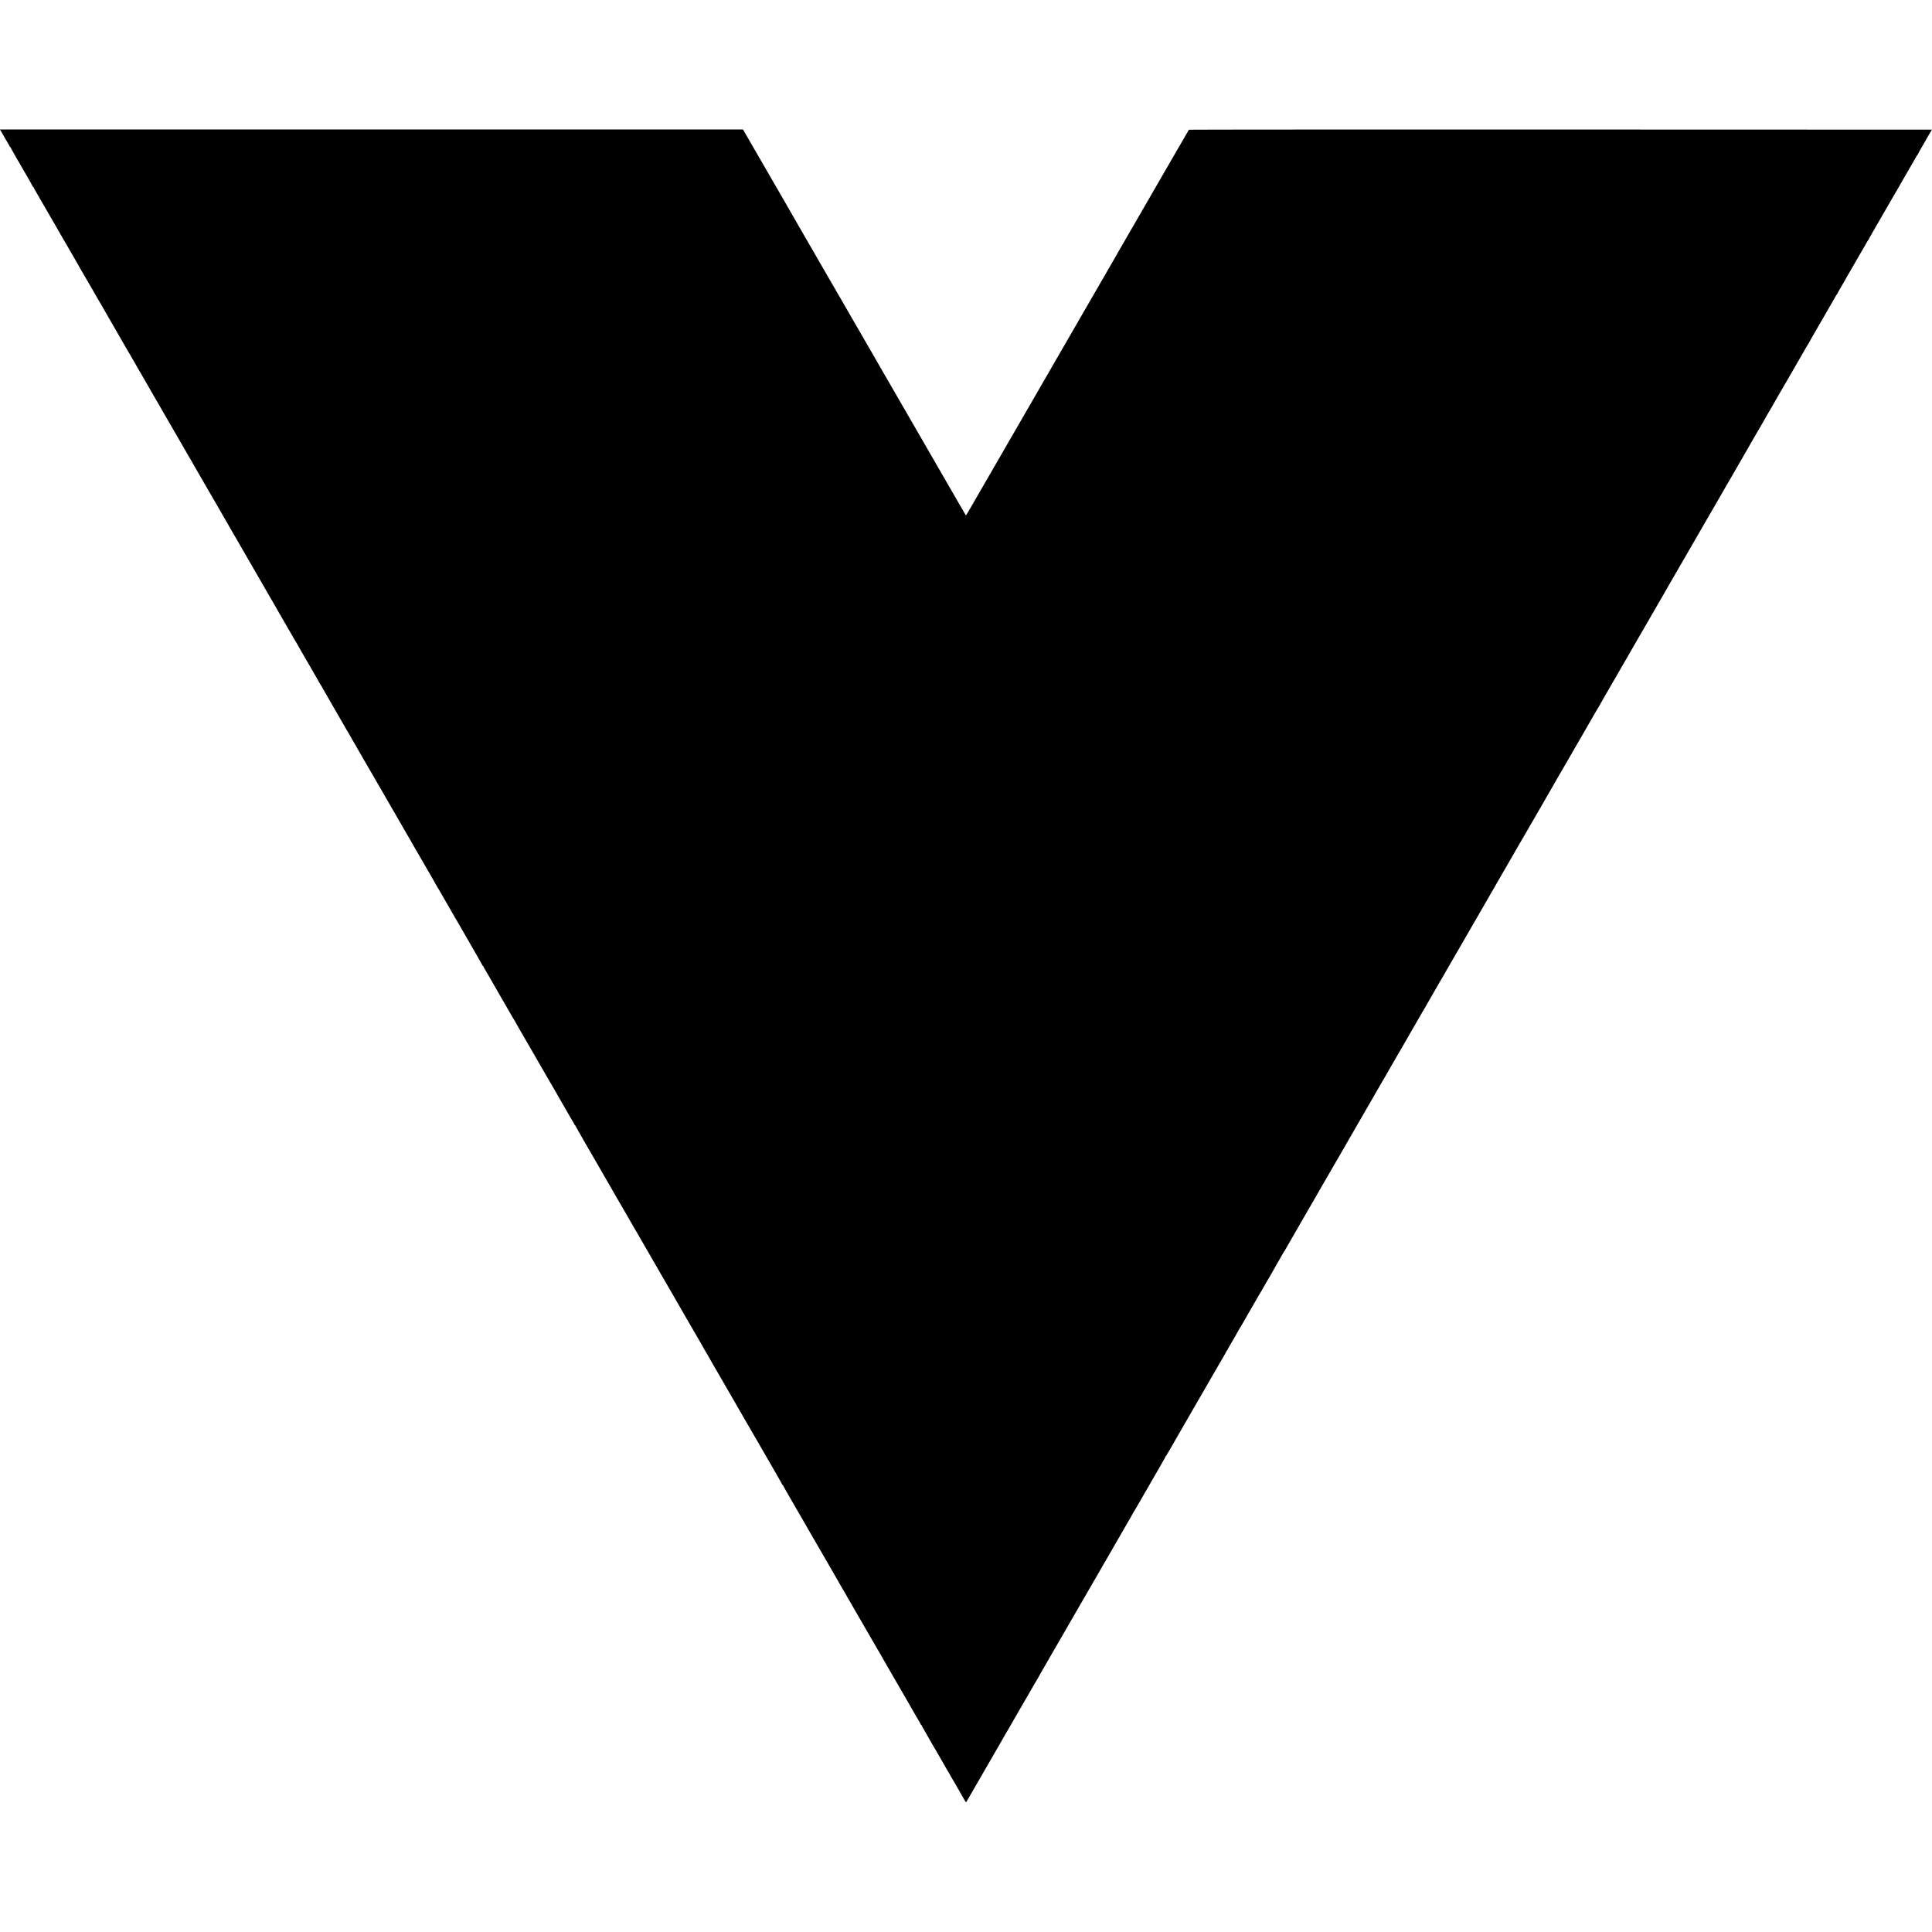
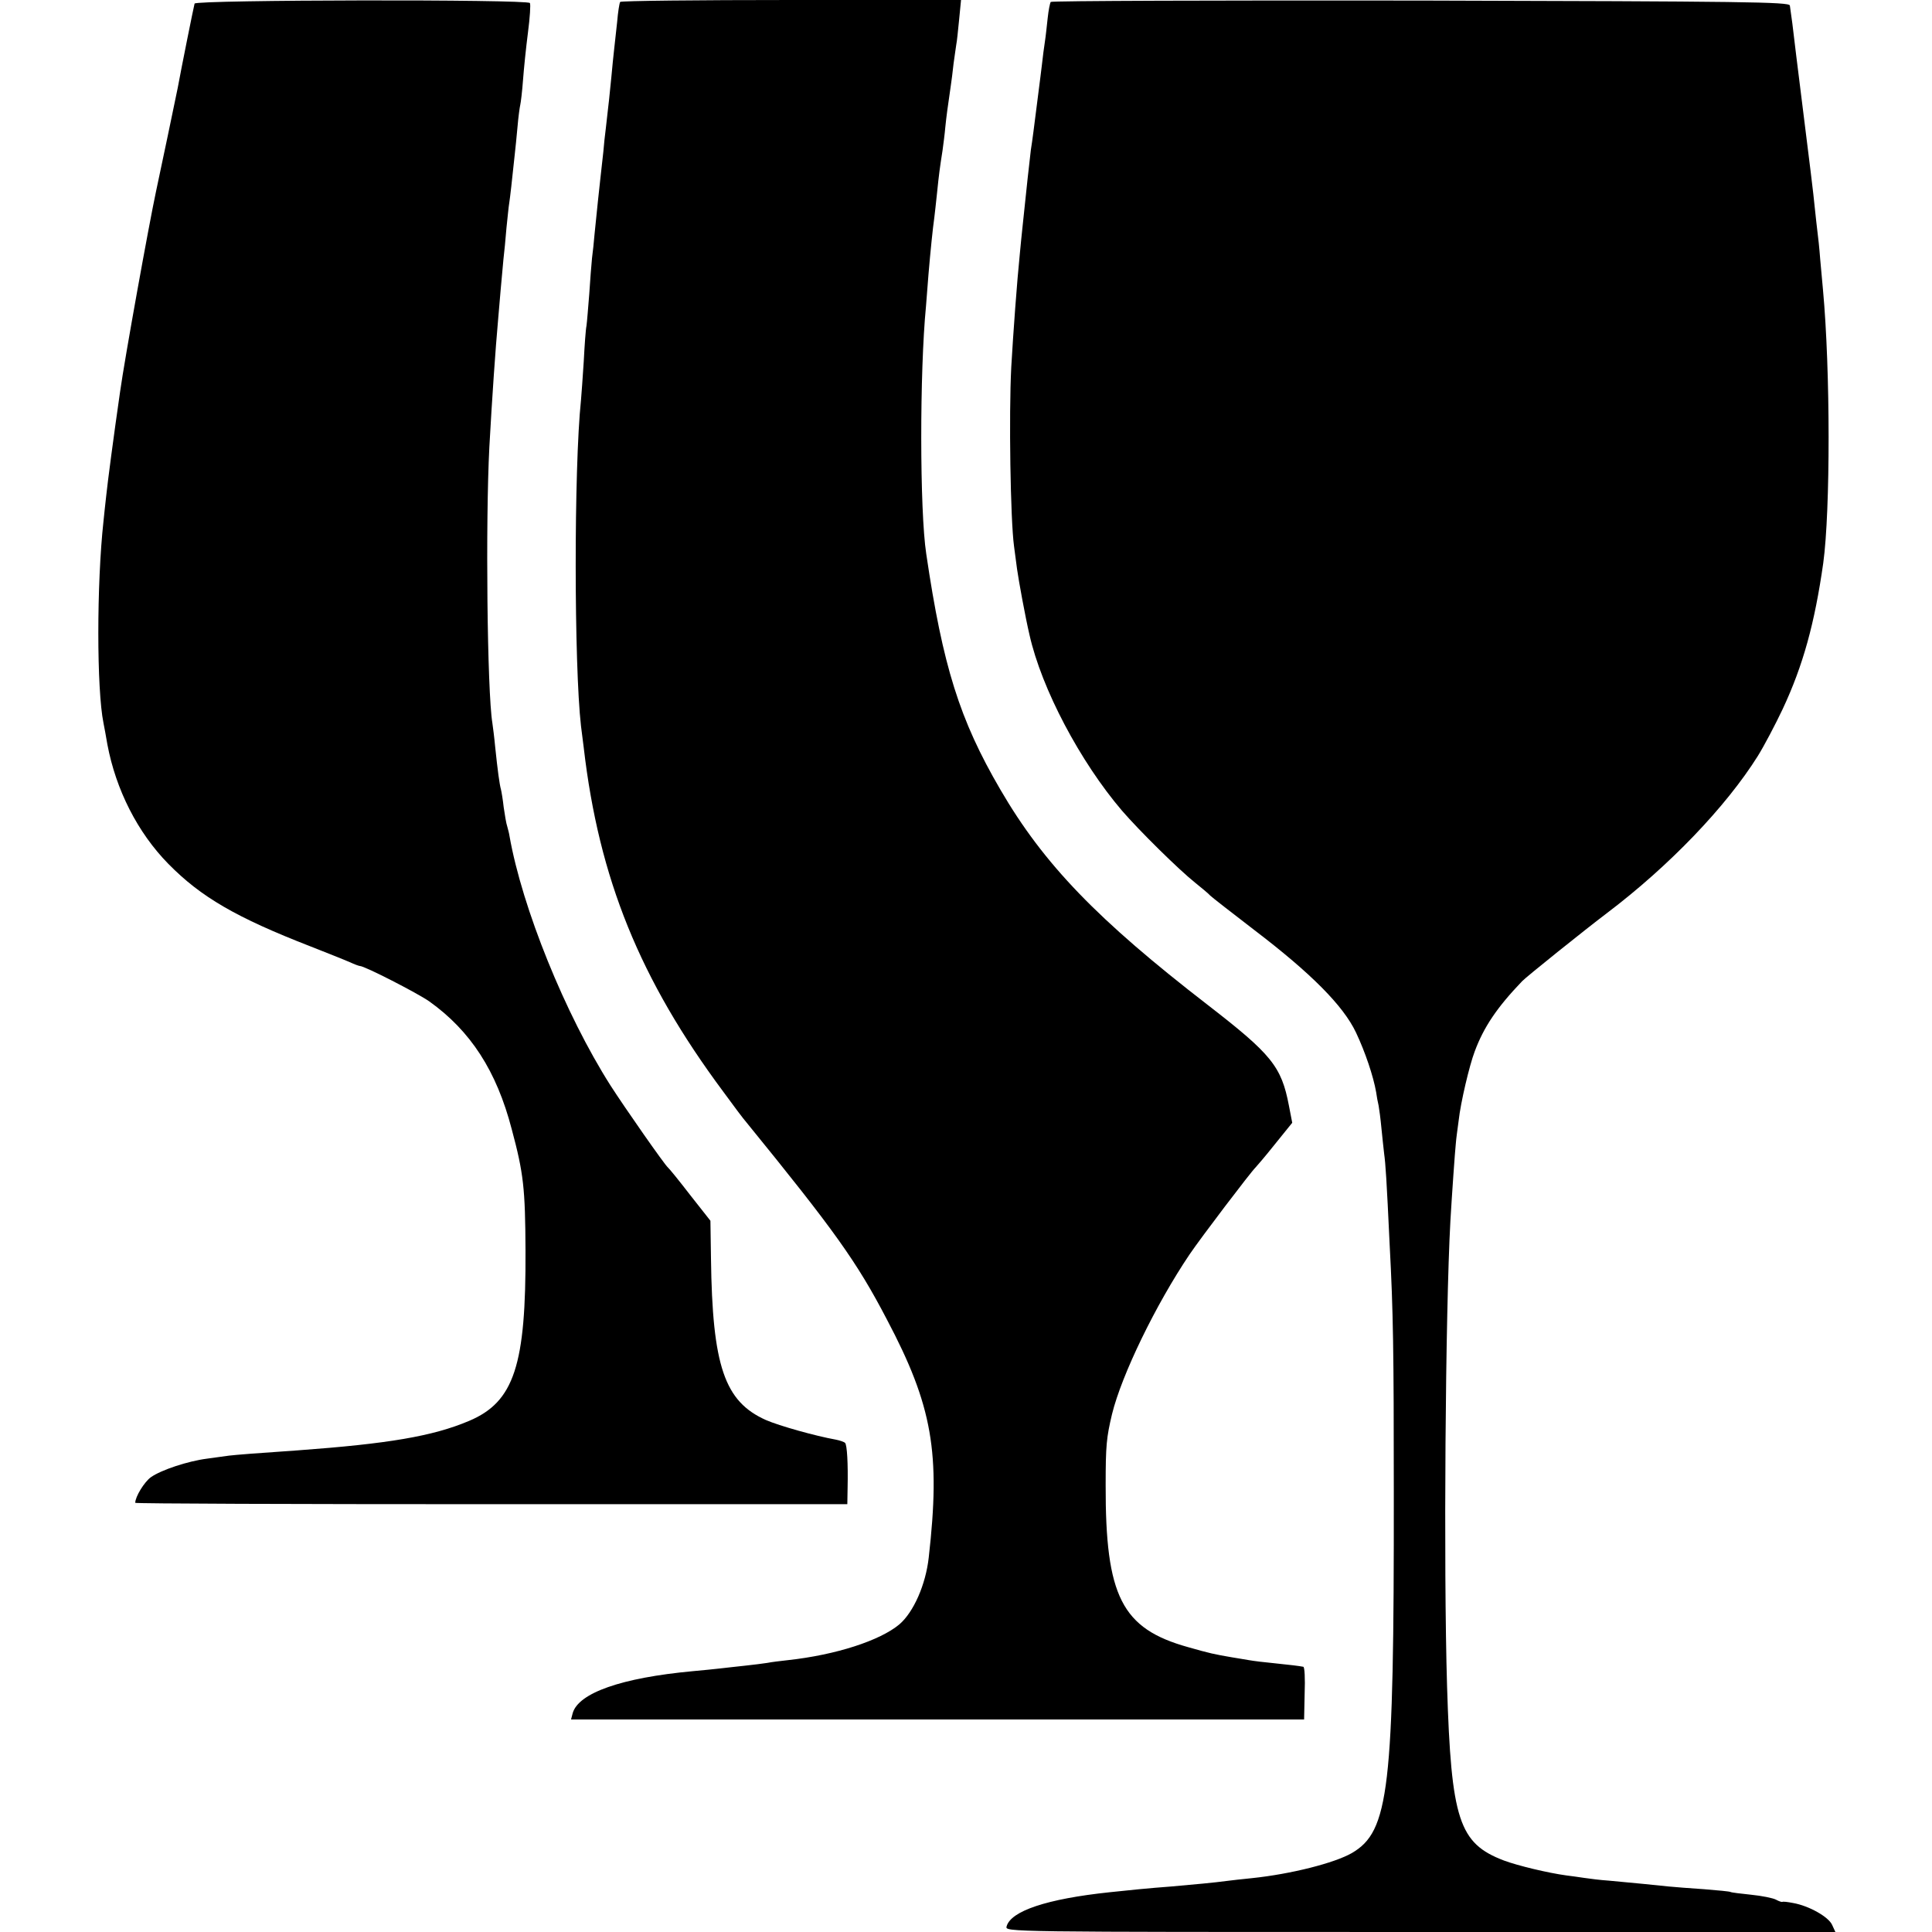
- <svg xmlns="http://www.w3.org/2000/svg" version="1.0" width="16pt" height="16pt" viewBox="0 0 16 16" preserveAspectRatio="xMidYMid meet">
-   <g transform="translate(0,16) scale(0.00032,-0.00032)" fill="#000000" stroke="none">
-     <path d="M18 46618 c45 -75 122 -207 122 -211 0 -2 25 -45 55 -95 30 -50 55 -96 55 -102 0 -5 5 -10 10 -10 6 0 10 -4 10 -9 0 -5 73 -135 161 -288 89 -153 173 -298 187 -323 14 -25 32 -57 41 -72 88 -149 187 -324 189 -335 2 -7 8 -13 13 -13 5 0 9 -4 9 -10 0 -5 46 -89 103 -187 175 -302 490 -846 507 -876 8 -16 20 -36 25 -45 28 -46 290 -498 339 -585 13 -23 74 -129 136 -236 61 -107 123 -215 137 -240 14 -25 29 -50 33 -56 5 -5 23 -37 40 -70 18 -33 38 -67 44 -75 11 -16 21 -33 63 -109 14 -25 29 -50 33 -56 4 -5 21 -35 38 -65 55 -100 261 -455 269 -465 4 -5 14 -21 20 -35 15 -29 41 -75 103 -180 24 -41 52 -88 60 -105 9 -16 57 -100 107 -185 112 -193 362 -626 380 -660 8 -14 23 -38 33 -55 11 -16 23 -37 27 -45 4 -8 26 -46 48 -85 23 -38 53 -90 67 -115 46 -81 64 -113 178 -310 62 -107 121 -210 132 -227 37 -67 56 -99 85 -148 16 -27 32 -57 36 -65 4 -8 15 -27 25 -42 9 -15 53 -89 96 -165 44 -76 177 -307 296 -513 120 -206 268 -463 330 -570 131 -227 117 -203 200 -348 36 -62 73 -125 82 -140 10 -15 21 -34 25 -42 4 -8 20 -37 36 -65 17 -27 38 -65 48 -82 49 -85 64 -111 87 -153 13 -25 28 -49 32 -55 4 -5 78 -134 165 -285 87 -151 166 -288 176 -305 10 -16 26 -43 35 -59 9 -17 125 -217 257 -445 132 -229 253 -441 270 -471 17 -30 45 -79 64 -108 18 -29 33 -54 33 -57 0 -2 20 -37 44 -77 24 -40 123 -212 221 -383 97 -170 190 -330 205 -355 16 -25 39 -65 53 -90 13 -25 81 -144 152 -265 70 -121 137 -238 150 -260 12 -22 37 -65 55 -95 18 -30 43 -73 55 -95 12 -22 48 -85 80 -140 77 -132 163 -280 190 -330 13 -22 71 -123 130 -225 59 -102 116 -199 126 -217 10 -17 29 -50 43 -72 15 -22 26 -43 26 -45 0 -2 27 -50 60 -106 33 -56 60 -103 60 -105 0 -2 55 -98 90 -155 8 -14 182 -316 239 -414 13 -22 45 -79 72 -124 27 -46 49 -86 49 -89 0 -2 14 -24 30 -48 16 -24 30 -46 30 -49 0 -5 74 -135 100 -176 5 -8 24 -42 43 -75 50 -88 58 -101 262 -455 104 -179 199 -345 213 -370 14 -25 28 -49 32 -55 4 -5 17 -26 28 -45 10 -19 62 -109 114 -200 114 -197 133 -230 170 -295 16 -27 33 -57 38 -65 17 -28 96 -165 103 -180 4 -8 16 -28 26 -45 10 -16 77 -131 148 -255 72 -124 181 -313 243 -420 62 -107 121 -209 131 -227 35 -62 323 -560 392 -678 38 -66 83 -145 100 -175 16 -30 33 -59 37 -65 4 -5 17 -27 29 -47 34 -61 56 -100 90 -156 17 -29 31 -55 31 -57 0 -2 17 -32 39 -67 21 -35 134 -229 251 -433 117 -203 235 -407 261 -451 27 -45 49 -85 49 -88 0 -4 8 -19 19 -34 15 -21 200 -341 309 -533 10 -19 33 -58 51 -87 17 -29 31 -54 31 -56 0 -2 25 -44 55 -94 30 -50 55 -95 55 -98 0 -4 6 -15 14 -23 7 -9 27 -41 43 -71 17 -30 170 -297 342 -594 171 -296 311 -542 311 -547 0 -5 5 -9 10 -9 6 0 10 -4 10 -10 0 -5 22 -47 49 -92 27 -46 58 -99 68 -118 24 -43 81 -140 93 -160 5 -8 66 -114 135 -235 69 -121 130 -227 135 -235 12 -21 259 -447 283 -490 10 -19 28 -47 38 -62 11 -14 19 -29 19 -32 0 -3 37 -69 83 -148 99 -170 305 -526 337 -583 13 -22 31 -53 41 -70 11 -16 22 -37 26 -45 7 -14 82 -146 103 -180 14 -24 181 -311 205 -355 13 -22 46 -80 75 -130 29 -49 64 -110 78 -135 14 -25 51 -88 82 -140 31 -52 59 -102 63 -110 4 -8 18 -33 31 -55 205 -353 284 -489 309 -535 17 -30 45 -78 62 -106 18 -28 36 -60 39 -72 4 -12 12 -22 17 -22 5 0 9 -4 9 -10 0 -5 109 -197 241 -427 133 -230 250 -431 259 -448 51 -90 222 -385 280 -485 37 -63 78 -135 92 -160 14 -25 67 -117 118 -205 51 -88 101 -175 111 -193 34 -58 55 -95 149 -257 51 -88 101 -173 110 -190 9 -16 76 -131 147 -255 72 -124 140 -241 151 -260 61 -108 281 -489 355 -615 38 -66 77 -133 87 -150 35 -63 91 -161 100 -175 14 -23 99 -169 128 -220 54 -97 135 -235 142 -245 4 -5 20 -32 35 -60 26 -48 238 -416 276 -480 10 -16 26 -46 37 -65 30 -53 382 -661 403 -695 10 -16 22 -37 26 -45 4 -8 26 -48 50 -88 24 -41 43 -75 43 -77 0 -2 22 -40 50 -85 27 -45 50 -84 50 -86 0 -3 38 -69 83 -147 84 -142 302 -520 340 -587 10 -19 34 -60 52 -90 18 -30 44 -75 57 -100 14 -25 45 -79 70 -120 25 -41 56 -96 70 -121 14 -25 77 -133 138 -240 62 -107 122 -210 132 -229 25 -43 310 -535 337 -581 11 -19 26 -45 34 -59 17 -32 238 -414 266 -460 11 -19 24 -41 28 -49 3 -7 75 -133 160 -278 84 -146 153 -269 153 -274 0 -5 5 -9 10 -9 6 0 10 -4 10 -10 0 -5 82 -150 181 -322 182 -314 201 -346 240 -415 12 -21 80 -139 152 -263 71 -124 141 -245 155 -270 14 -25 28 -49 32 -55 6 -8 145 -248 220 -380 37 -66 209 -362 229 -395 11 -19 24 -42 28 -49 4 -8 67 -118 140 -243 73 -125 133 -230 133 -233 0 -2 15 -28 33 -57 19 -29 47 -78 64 -108 17 -30 53 -93 79 -139 53 -90 82 -141 157 -272 82 -142 115 -199 381 -659 142 -245 268 -463 281 -485 12 -22 71 -125 132 -230 60 -104 172 -298 248 -430 76 -132 146 -253 156 -270 11 -16 22 -36 26 -44 3 -8 30 -54 60 -103 29 -49 53 -91 53 -93 0 -3 18 -34 40 -70 22 -36 40 -67 40 -69 0 -2 37 -66 81 -142 45 -77 98 -168 119 -204 20 -36 47 -81 58 -100 12 -19 27 -47 33 -62 6 -16 15 -28 20 -28 5 0 9 -4 9 -9 0 -6 63 -118 140 -251 77 -133 140 -243 140 -245 0 -2 18 -33 41 -70 22 -37 49 -83 60 -101 10 -19 29 -51 40 -71 25 -45 109 -189 126 -218 7 -11 17 -29 22 -40 6 -11 22 -38 35 -60 14 -22 37 -62 52 -90 14 -27 35 -62 45 -77 11 -14 19 -29 19 -32 0 -3 18 -35 40 -71 22 -36 40 -67 40 -69 0 -2 19 -35 42 -72 23 -38 55 -94 72 -124 26 -47 139 -244 171 -298 6 -9 21 -36 34 -60 28 -48 37 -51 51 -19 6 12 19 36 29 52 10 17 27 46 38 65 11 19 104 181 208 360 103 179 199 345 213 370 14 25 42 74 64 109 21 34 38 65 38 67 0 2 18 33 40 69 22 36 40 67 40 69 0 3 177 310 199 346 16 26 136 234 140 244 2 5 25 44 52 88 27 44 49 81 49 84 0 2 18 34 40 70 22 36 40 67 40 69 0 2 20 36 43 77 35 58 169 289 297 513 9 17 50 86 90 155 40 69 86 150 103 180 16 30 35 62 41 70 6 8 16 24 22 35 35 64 72 129 167 293 59 100 116 199 127 220 11 20 30 53 41 72 43 72 1070 1850 1121 1940 14 25 65 113 113 195 48 83 96 166 107 185 10 19 28 50 38 68 11 18 73 124 137 235 64 111 175 303 246 427 71 124 173 299 225 390 52 91 116 202 143 248 27 45 49 85 49 89 0 4 6 14 14 22 7 9 28 43 46 76 26 47 251 436 378 655 11 19 29 51 40 70 11 19 101 176 201 348 99 172 181 317 181 323 0 5 5 9 10 9 6 0 10 5 10 11 0 6 8 23 18 37 11 15 32 52 49 82 16 30 130 228 253 440 122 212 234 405 248 430 13 25 39 70 57 100 39 65 69 117 130 225 25 44 50 87 55 95 12 19 78 134 220 380 61 107 129 224 150 260 161 277 222 382 246 425 15 28 47 83 71 123 24 41 43 78 43 83 0 5 4 9 8 9 4 0 13 12 19 28 7 15 23 45 36 67 66 110 277 478 277 483 0 3 6 13 14 21 7 9 27 41 43 71 17 30 45 80 63 110 34 57 375 649 394 685 6 11 16 27 22 35 6 8 26 42 44 75 18 33 41 74 51 90 10 17 24 41 32 55 54 97 72 128 88 152 11 14 19 28 19 30 0 3 79 141 175 308 96 167 175 305 175 308 0 3 6 13 14 21 7 9 26 39 41 66 33 60 276 483 338 587 24 40 46 80 50 88 4 8 13 24 20 35 14 23 95 163 125 215 11 19 52 91 92 160 40 69 80 139 90 155 9 17 103 179 207 360 105 182 200 346 211 365 103 181 463 802 489 845 7 11 15 27 19 35 4 8 29 51 55 95 64 110 828 1433 848 1470 9 17 24 41 33 55 9 14 29 48 45 77 15 28 52 93 82 145 30 51 62 107 71 123 17 30 231 398 400 690 51 88 103 179 115 202 12 23 26 48 32 55 6 7 24 38 40 68 17 30 61 107 98 170 37 63 84 144 103 180 19 36 41 72 48 81 8 8 14 18 14 21 0 4 27 51 59 106 32 55 72 124 89 154 16 29 71 125 122 213 51 88 104 180 118 205 13 25 28 50 32 55 4 6 17 26 28 45 11 19 45 80 77 135 31 55 66 116 77 135 11 19 88 152 171 295 401 694 620 1072 650 1125 11 19 87 152 170 295 83 143 158 273 166 288 9 16 21 36 26 45 6 9 31 52 55 96 25 43 54 94 66 115 11 20 95 164 186 321 91 157 173 299 182 315 9 17 26 46 37 65 12 19 66 114 121 210 56 96 108 186 117 200 8 14 24 40 34 59 24 45 383 664 412 713 5 9 17 29 26 45 15 28 120 210 241 419 36 61 68 117 72 125 4 8 12 23 19 34 35 57 245 420 262 453 11 20 35 61 53 90 17 29 32 54 32 56 0 3 28 51 62 108 33 57 70 119 80 138 10 19 23 42 28 50 5 8 32 53 59 100 27 47 149 258 271 470 122 212 234 405 248 430 30 53 62 108 80 135 6 11 15 27 19 35 4 8 85 150 181 315 96 165 187 323 202 350 31 56 116 202 130 225 5 8 25 42 43 75 19 33 92 159 162 280 149 257 157 271 202 350 19 33 38 67 43 75 9 14 228 392 275 475 12 22 55 96 95 165 40 69 80 139 90 155 24 42 202 350 221 383 9 15 27 47 41 72 14 25 75 131 136 236 61 106 121 210 134 232 99 172 271 470 279 482 5 8 23 40 40 70 18 30 81 141 142 245 60 105 121 210 135 235 14 25 71 124 127 220 56 96 143 247 194 335 51 88 96 167 102 175 14 24 180 311 204 355 23 43 340 590 356 615 5 8 50 87 101 175 171 301 517 898 582 1008 25 43 46 81 46 83 0 2 12 23 27 47 14 23 40 67 56 97 16 30 35 62 42 70 7 8 15 22 18 30 4 8 20 38 37 65 16 28 33 57 37 65 6 12 111 196 143 250 5 8 55 95 112 193 57 98 113 195 126 215 12 20 27 46 32 57 6 11 14 27 20 35 5 8 76 130 156 270 80 140 165 287 187 325 23 39 52 90 66 115 13 25 30 52 37 61 8 8 14 18 14 21 0 4 41 77 92 165 50 87 175 302 276 478 101 176 208 360 236 408 28 49 67 117 86 152 19 35 41 70 48 77 6 6 12 15 12 19 0 7 124 224 167 291 12 21 23 40 23 42 0 2 21 40 46 83 26 43 55 92 64 109 54 95 327 568 354 614 19 30 45 75 59 100 71 128 82 145 89 148 4 2 8 8 8 13 0 5 42 82 94 172 311 538 496 858 518 897 14 25 40 70 58 100 18 30 42 71 53 90 10 19 79 139 152 265 73 127 142 246 153 265 10 19 43 76 72 125 29 50 63 108 75 130 65 116 80 140 87 143 4 2 8 8 8 12 0 8 114 212 140 250 6 8 14 24 20 35 5 11 54 97 108 190 l100 170 -9611 3 c-5286 1 -9614 -1 -9618 -5 -5 -6 -419 -719 -619 -1068 -89 -155 -267 -463 -323 -560 -38 -66 -81 -140 -95 -165 -31 -56 -263 -457 -526 -910 -110 -190 -224 -388 -254 -440 -29 -52 -61 -109 -71 -125 -23 -39 -243 -420 -268 -465 -11 -19 -204 -352 -428 -740 -224 -388 -477 -826 -563 -975 -85 -148 -185 -322 -222 -385 -37 -63 -120 -207 -185 -320 -65 -113 -177 -306 -248 -430 -72 -124 -172 -297 -222 -385 -51 -88 -142 -245 -202 -350 -131 -226 -247 -427 -408 -705 -65 -113 -249 -432 -410 -710 -160 -278 -388 -673 -506 -877 -118 -205 -216 -373 -219 -373 -3 0 -52 82 -109 183 -58 100 -144 250 -192 332 -95 164 -402 696 -647 1120 -85 149 -228 396 -317 550 -212 365 -982 1700 -1008 1745 -10 19 -43 76 -72 125 -29 50 -64 110 -77 135 -14 25 -63 110 -110 190 -47 80 -96 165 -110 190 -14 25 -99 171 -188 325 -89 154 -174 300 -188 325 -13 25 -64 113 -112 195 -48 83 -140 242 -205 355 -65 113 -183 317 -263 454 -79 137 -152 264 -163 282 -50 89 -335 583 -354 614 -12 19 -34 58 -50 85 -15 28 -129 226 -253 440 -124 215 -235 408 -247 430 -12 22 -69 121 -127 220 -58 99 -226 389 -373 645 -148 256 -324 561 -392 678 -67 117 -134 232 -147 255 -13 23 -33 59 -46 80 l-22 37 -9615 0 -9615 0 20 -32z" />
-   </g>
+ <svg xmlns="http://www.w3.org/2000/svg" version="1" width="933.333" height="933.333" viewBox="0 0 700 700">
+   <path d="M70.5 1.3c-.3 1-4.9 23.9-6.1 30.5-.4 2.1-6.7 32.2-7.9 37.7-2.5 11.7-11.3 60.3-13 72.5-2.4 16.6-4.5 32.7-5 37.5-.4 3.3-.8 7.5-1 9.3-2.5 22.8-2.5 60.9 0 73.2.3 1.4.9 4.8 1.4 7.7 3.1 16.5 11 32 22.1 43.3 11.8 12 24.5 19.4 51.5 29.9 6.1 2.4 12.4 4.9 14.2 5.7 1.7.8 3.4 1.4 3.7 1.4 1.7 0 20.8 9.8 25.1 12.8 15 10.7 24.4 25.2 29.9 46.3 4.3 16 4.9 21.5 5 43.9.2 41.6-4.1 54.9-20.4 61.8-13.2 5.6-29.4 8.3-62.2 10.7-14.7 1-22.3 1.6-24.8 1.9-1.4.2-5 .7-8 1.1-7 .9-16.6 4.1-20.3 6.7-2.4 1.7-5.7 7.1-5.7 9.3 0 .3 58 .5 129 .5h129l.1-5.8c.2-9.1-.2-15.6-.9-16.4-.4-.4-1.9-.9-3.4-1.2-7.3-1.3-20.5-5-25.3-7.1-15-6.7-19.4-19.5-19.9-58.6l-.2-13.6-7.4-9.4c-4-5.2-7.6-9.6-8-9.9-1.2-1-15.6-21.6-20.8-29.7-16.4-25.8-32-64.3-36.6-90.4-.1-.8-.5-2.3-.8-3.4-.4-1.1-.9-4.3-1.3-7-.3-2.8-.8-5.7-1-6.5-.5-1.7-1.2-6.8-2.1-15.5-.3-3.3-.8-7.1-1-8.5-1.9-11.5-2.5-73.1-1.1-100 1-18 2.2-35.4 3.2-46.5.2-2.2.6-6.9.9-10.5.3-3.6.8-8.5 1-11 .3-2.5.8-7.6 1.1-11.4.4-3.8.8-7.9 1-9 .3-1.9 1-8 2-17.6.2-1.9.7-6.4 1-10 .3-3.6.8-7.2 1-8 .2-.8.7-4.9 1-9 .3-4.1 1.1-11.9 1.8-17.3.7-5.3 1-10.1.7-10.6-.8-1.4-121-1.2-121.5.2z" />
+   <path d="M224.7.7c-.3.5-.8 3.7-1.1 7.3-.4 3.6-.9 8.1-1.1 10-.2 1.9-.7 6.4-1 10-.4 3.6-.8 8.3-1.1 10.5-.2 2.2-.7 5.8-.9 8-.3 2.2-.7 6-.9 8.5-.3 2.5-.7 6.5-1 9-.5 4.4-1.3 12-2.2 21-.2 2.5-.6 6.3-.9 8.5-.2 2.2-.7 8-1 13-.4 4.9-.8 10.1-1 11.5-.3 1.4-.7 7.2-1 13-.4 5.8-.8 12.1-1 14-2.6 24.9-2.5 96.1 0 118 .3 2.2.7 5.7 1 7.9 5.5 47.4 20.3 84 50.6 124.7 3.7 5.1 7.4 10 8.3 11 31.9 39.2 40 50.5 50.9 71.4 16.6 31.4 19.5 48.4 15.2 86.3-1.1 9.9-5.5 19.8-10.6 24.2-7 5.9-23 11.1-40.4 13-2.7.3-6.1.7-7.5 1-1.4.2-5 .7-8 1-3 .3-7.1.8-9 1-1.9.2-6.4.7-10 1-25.9 2.4-41.4 7.9-43.5 15.2l-.6 2.3h265.6l.2-9.5c.2-5.2 0-9.6-.5-9.6-1.5-.3-4.9-.7-10.7-1.3-3.3-.3-7.3-.8-9-1.1-1.6-.3-4.3-.7-6-1-6.5-1.1-8.3-1.5-16-3.7-24.1-6.7-30-18.4-29.9-58.8 0-14.2.3-17.2 2.3-25.6 3.5-14.3 15.9-39.8 28.1-57.9 4.2-6.2 22.3-30 23.9-31.5.3-.3 3.5-4 7-8.4l6.3-7.8-1.2-6.2c-2.7-14.2-6.3-18.6-29.3-36.4-40-30.9-59.5-51-75.3-78.2-14.7-25.2-20.8-44.6-26.8-85.3-2.4-15.7-2.4-66.1-.1-89.7.2-2.5.6-7.7.9-11.5.7-8.4 1.6-17.1 2.1-20.5.2-1.4.6-5.4 1-9 .7-6.9 1-9.1 2-15.5.3-2.2.8-6 1-8.4.4-3.9.8-6.9 2-15.1.2-1.4.7-5 1-8 .4-3 .9-6.2 1-7 .2-.8.6-4.8 1-8.8l.7-7.2h-61.6c-33.8 0-61.7.3-61.9.7z" />
+   <path d="M380.7.7c-.3.5-.8 3-1.1 5.8-.3 2.7-.7 6.6-1 8.5-.3 1.9-.8 5.7-1.1 8.5-.3 2.7-.8 6.3-1 8-2.2 17.3-2.3 18.3-3 22.8-.4 3.3-1.7 14.9-3 27.7-.3 2.5-.7 7-1 10-1 9.7-2.4 28.7-3.1 41-.9 17.2-.3 55.3 1 64.9.3 2.3.8 6 1.1 8.3.6 4.3 3 17.4 4.5 23.8 4.4 19.6 18.4 46 33.5 63.7 6.3 7.3 20.6 21.4 26.5 26.1 2.5 2 5 4.1 5.5 4.7.6.6 7.8 6.2 16 12.5 20.6 15.7 32.2 27.4 36.8 37.1 3.4 7.2 6.3 15.9 7.3 21.6.2 1.5.6 3.7.9 4.9.2 1.1.7 4.7 1 8 .3 3.2.8 7.5 1 9.4.5 3.5.9 9.4 2 33 1.3 24.5 1.5 38.2 1.5 89.5.1 108.1-1.7 123-15.2 130.9-6.3 3.6-21.9 7.6-36.3 9.1-3.3.3-7.3.8-9 1-4.4.6-12 1.3-20 2-8.1.6-16.1 1.4-22.5 2.1-22.7 2.4-35.8 6.8-37.3 12.4-.5 2-.5 2 149.9 2H665l-1.2-2.6c-1.3-2.9-8.4-6.9-14.1-7.9-2-.4-3.8-.6-3.9-.4-.2.1-1.2-.2-2.3-.8-1.1-.6-5.1-1.4-9-1.8-3.8-.4-7.2-.8-7.5-1-.3-.2-4.5-.6-9.5-1-4.9-.3-10.8-.8-13-1-4.4-.5-13-1.3-21.5-2.1-3-.2-7.1-.7-9-1-1.9-.3-4.9-.7-6.5-.9-6.6-.9-17.5-3.5-22.6-5.4-16.3-6.2-19.1-14.7-20.6-63.1-1.3-43.4-.6-135.7 1.2-168.5.5-8.8 1.7-25.9 2-28.5.1-1.4.6-5 1-8 .7-6.5 3.9-20 5.8-25 3.3-8.9 8.1-16 17.2-25.5 1.4-1.5 22.7-18.6 30.9-24.8 22.3-16.9 42.9-38.3 54.5-56.8 2.3-3.7 6.3-11.3 9-17 7.4-15.8 11.6-31.1 14.7-52.9 2.6-19.1 2.6-69.8-.1-99-.2-1.9-.6-6.9-1-11-.3-4.1-.8-8.6-1-10-.2-1.4-.6-5.4-1-9-.3-3.6-2.2-18.9-4.1-34-1.9-15.1-3.7-29.8-4-32.5-.4-2.8-.8-5.7-.9-6.5C648.3.7 632.6.5 514.7.2c-73.5-.1-133.8.1-134 .5z" />
</svg>
